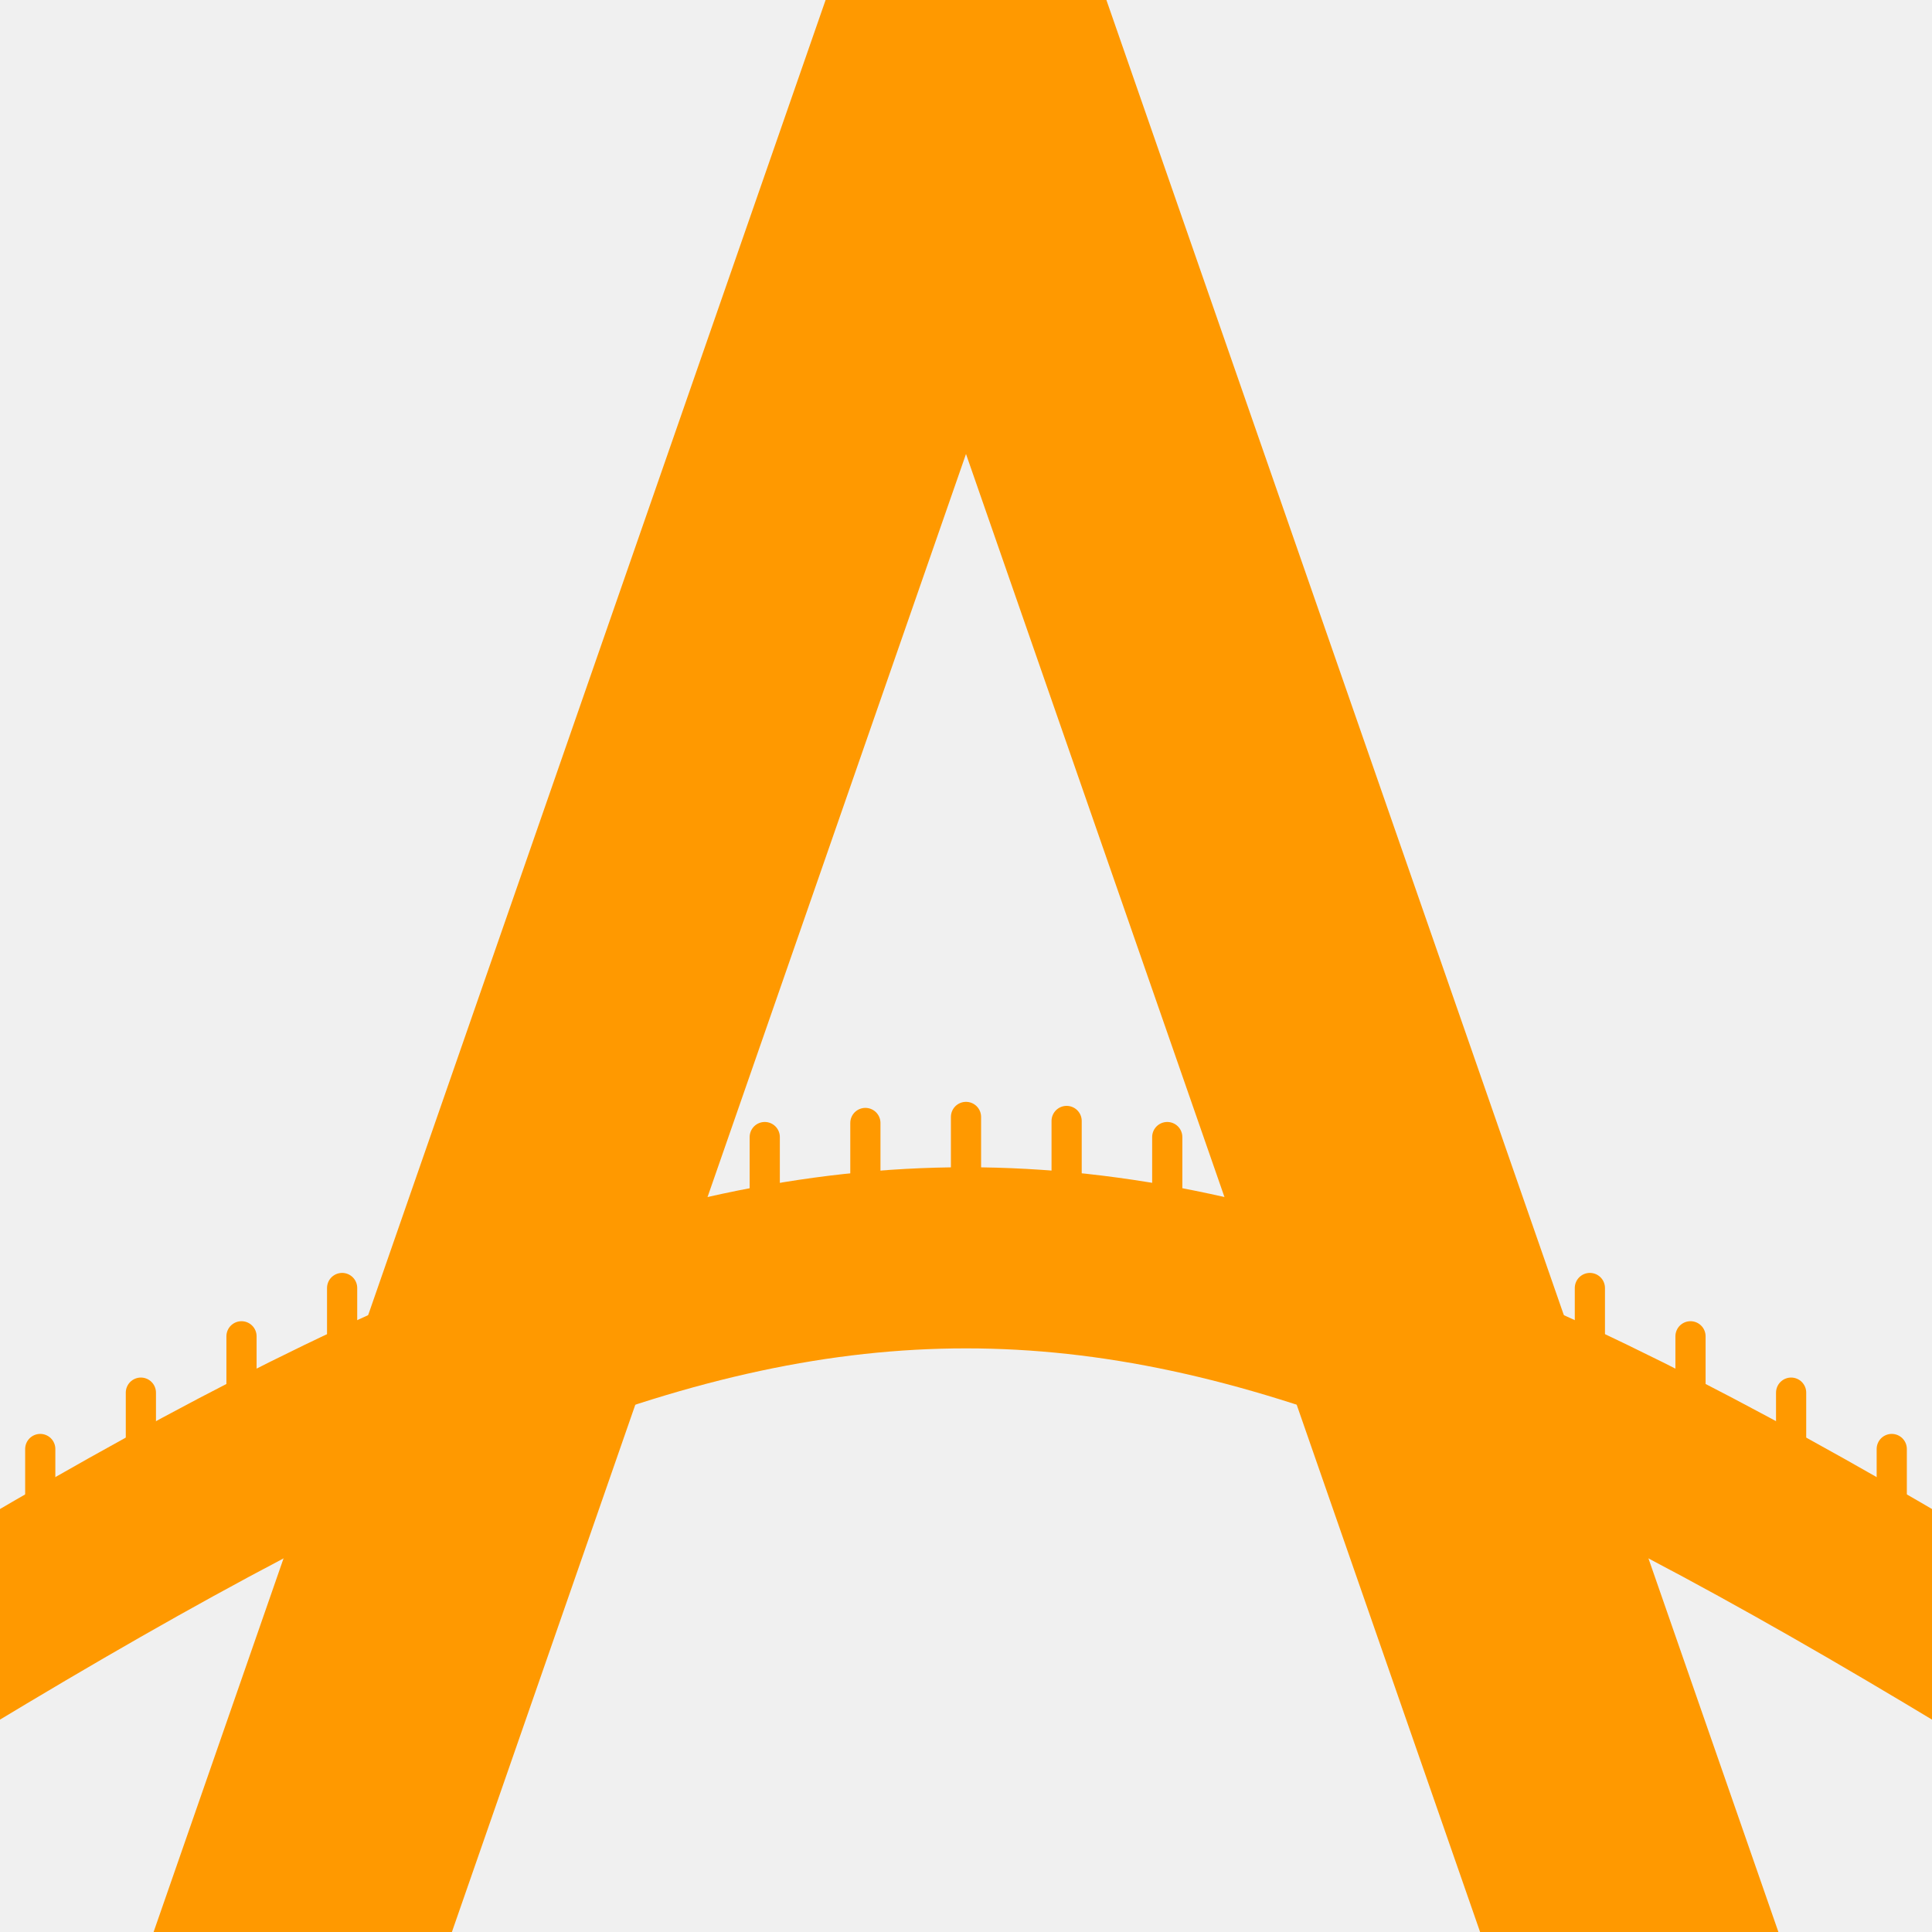
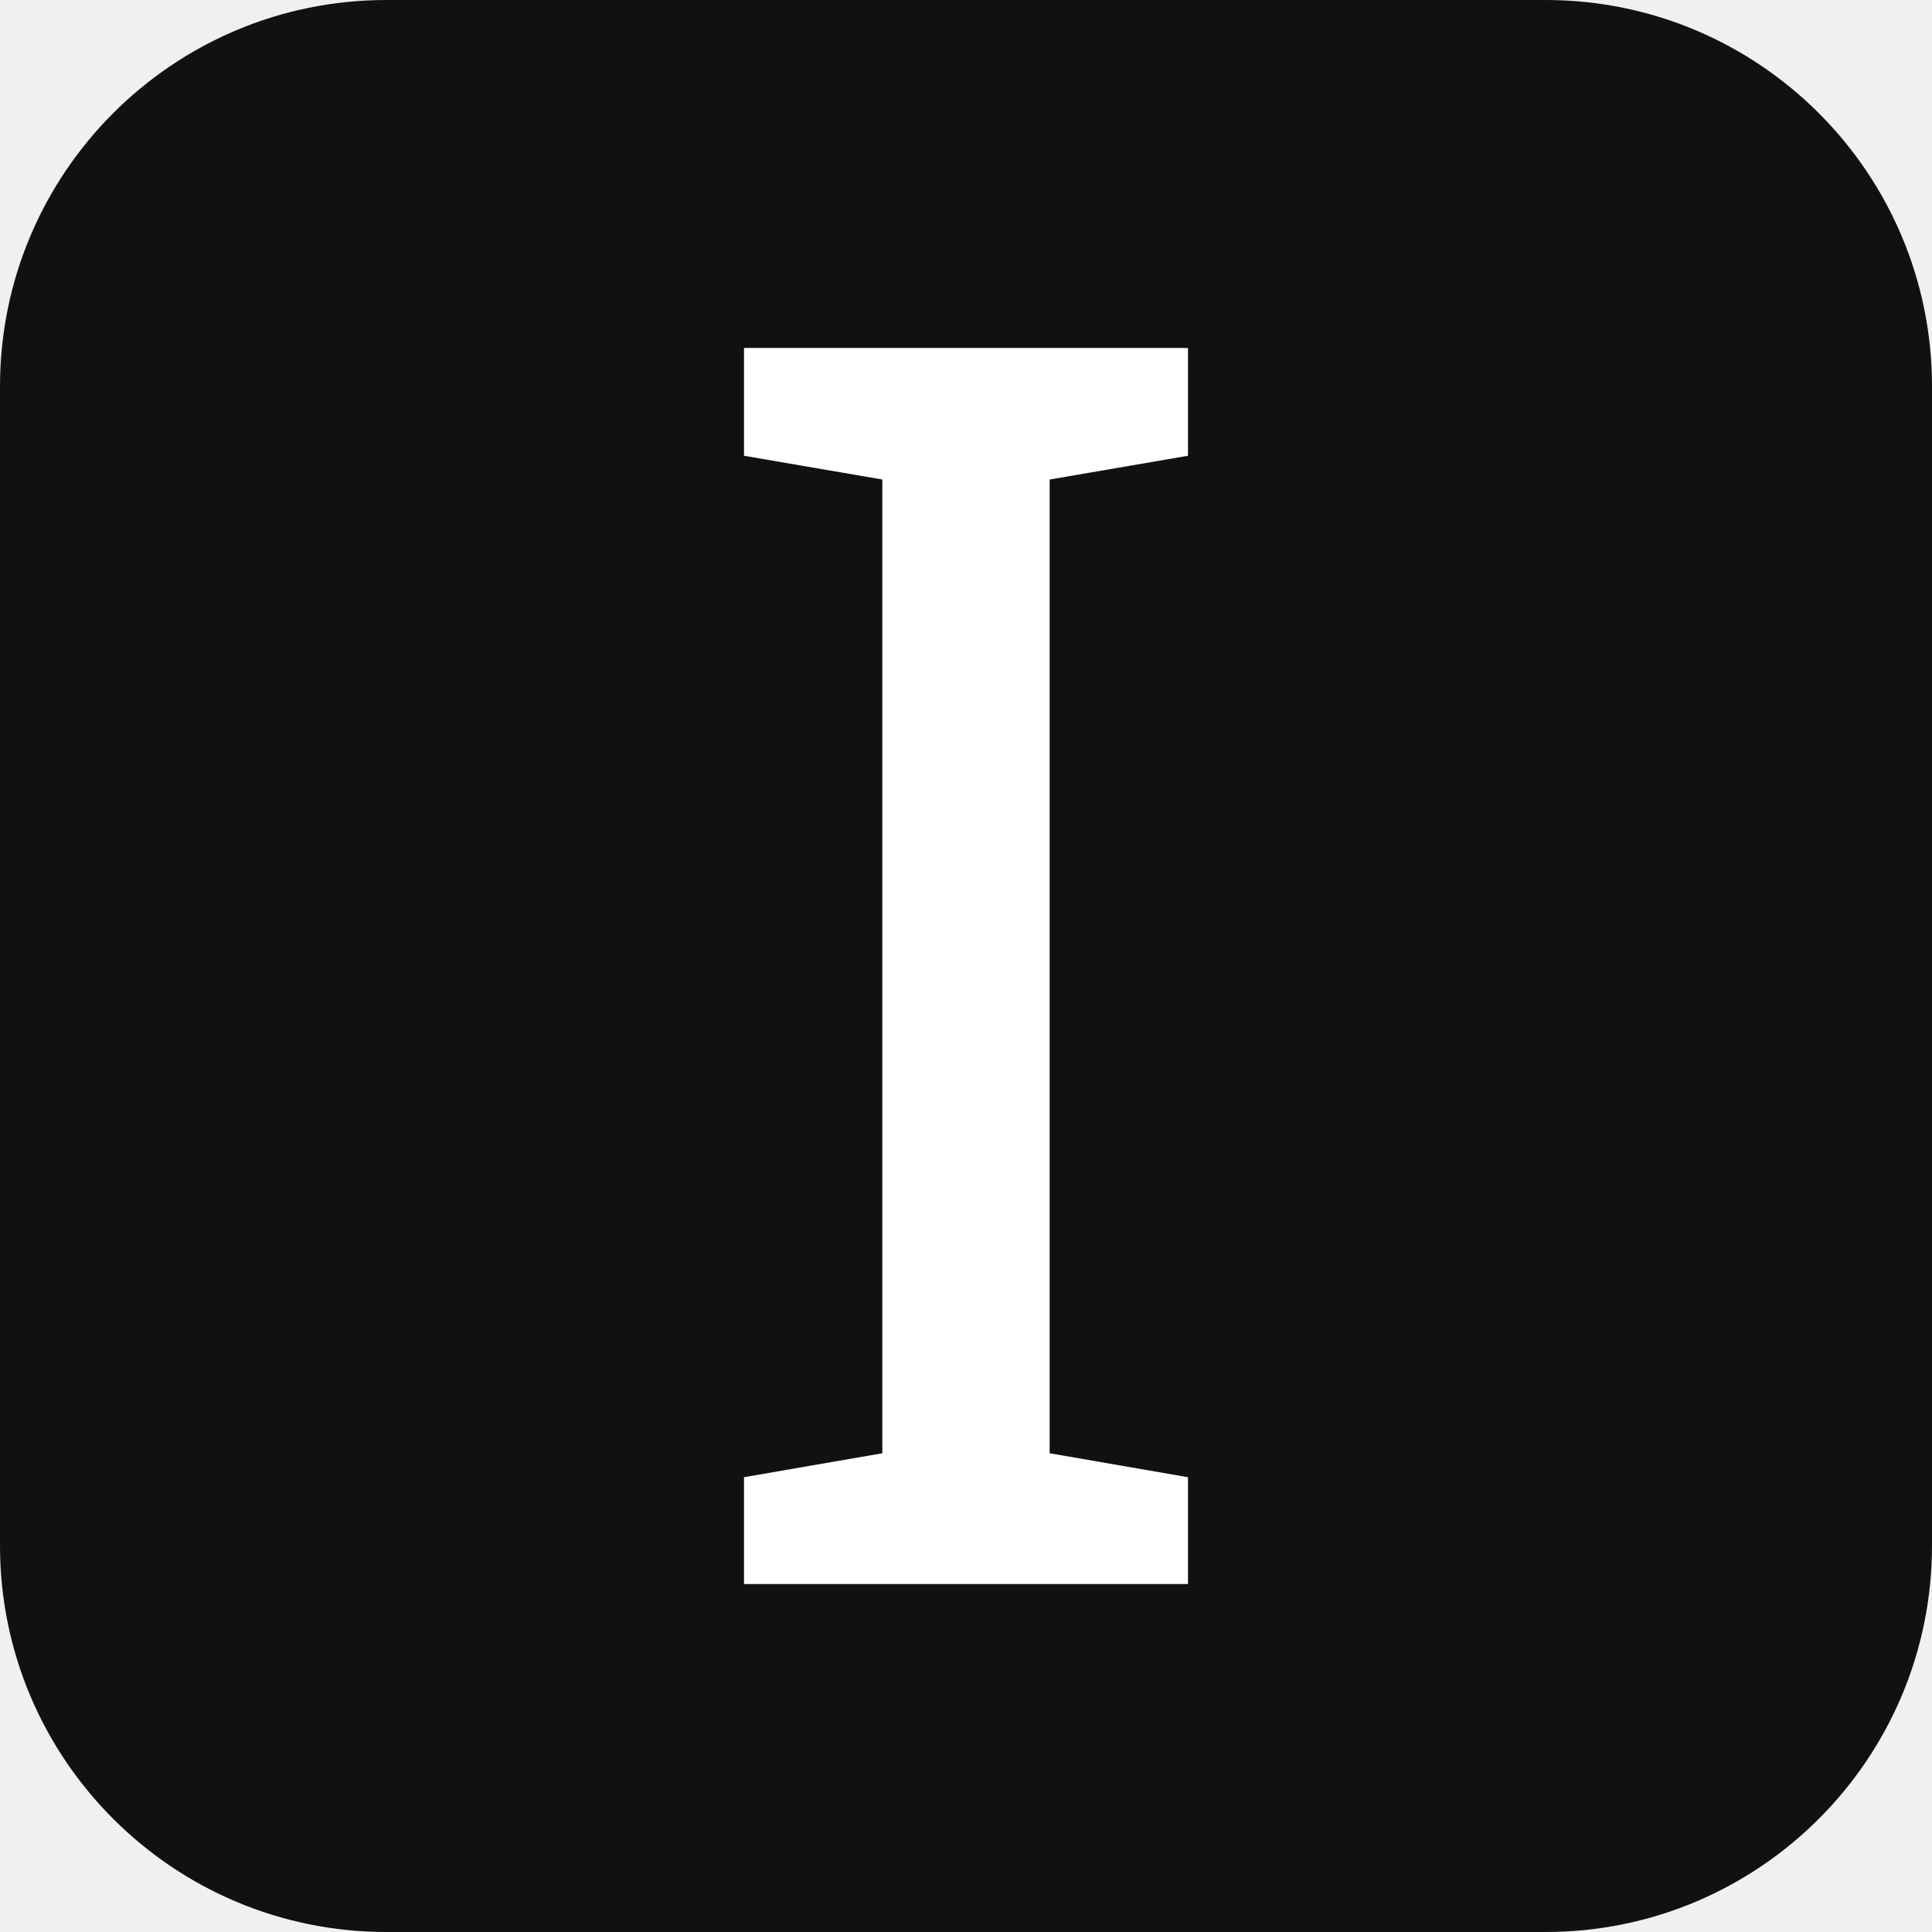
- <svg xmlns="http://www.w3.org/2000/svg" fill="none" stroke="#f90" viewBox="0 0 96 96">
-   <path stroke-width="14" d="M14 99 46 7h4l32 92" />
-   <path stroke-width="9" d="M-3 82c43-26 59-26 102 0" />
-   <path stroke-linecap="round" stroke-width="1.5" d="M94 72v7m-5-9.8v7m-5-9.8v7.1M79 64v7M63 57.7v7m-5-8.2v7m-5-7.8v7m-5-7.2v7m-5-6.7v7m-5-6.3v7m-5-5.8v7M17 64v7m-5-4.6v7m-5-4.2v7M2 72v7" />
+ <svg xmlns="http://www.w3.org/2000/svg" width="256" height="256" viewBox="0 0 100 100">
+   <rect width="100" height="100" rx="20" fill="#111111" />
+   <path fill="#fff" d="M61.49 81.99L38.51 81.99L38.51 76.46L45.67 75.22L45.67 24.82L38.51 23.59L38.51 18.01L61.49 18.01L61.49 23.59L54.33 24.82L54.33 75.22L61.49 76.46L61.49 81.99Z" />
</svg>
